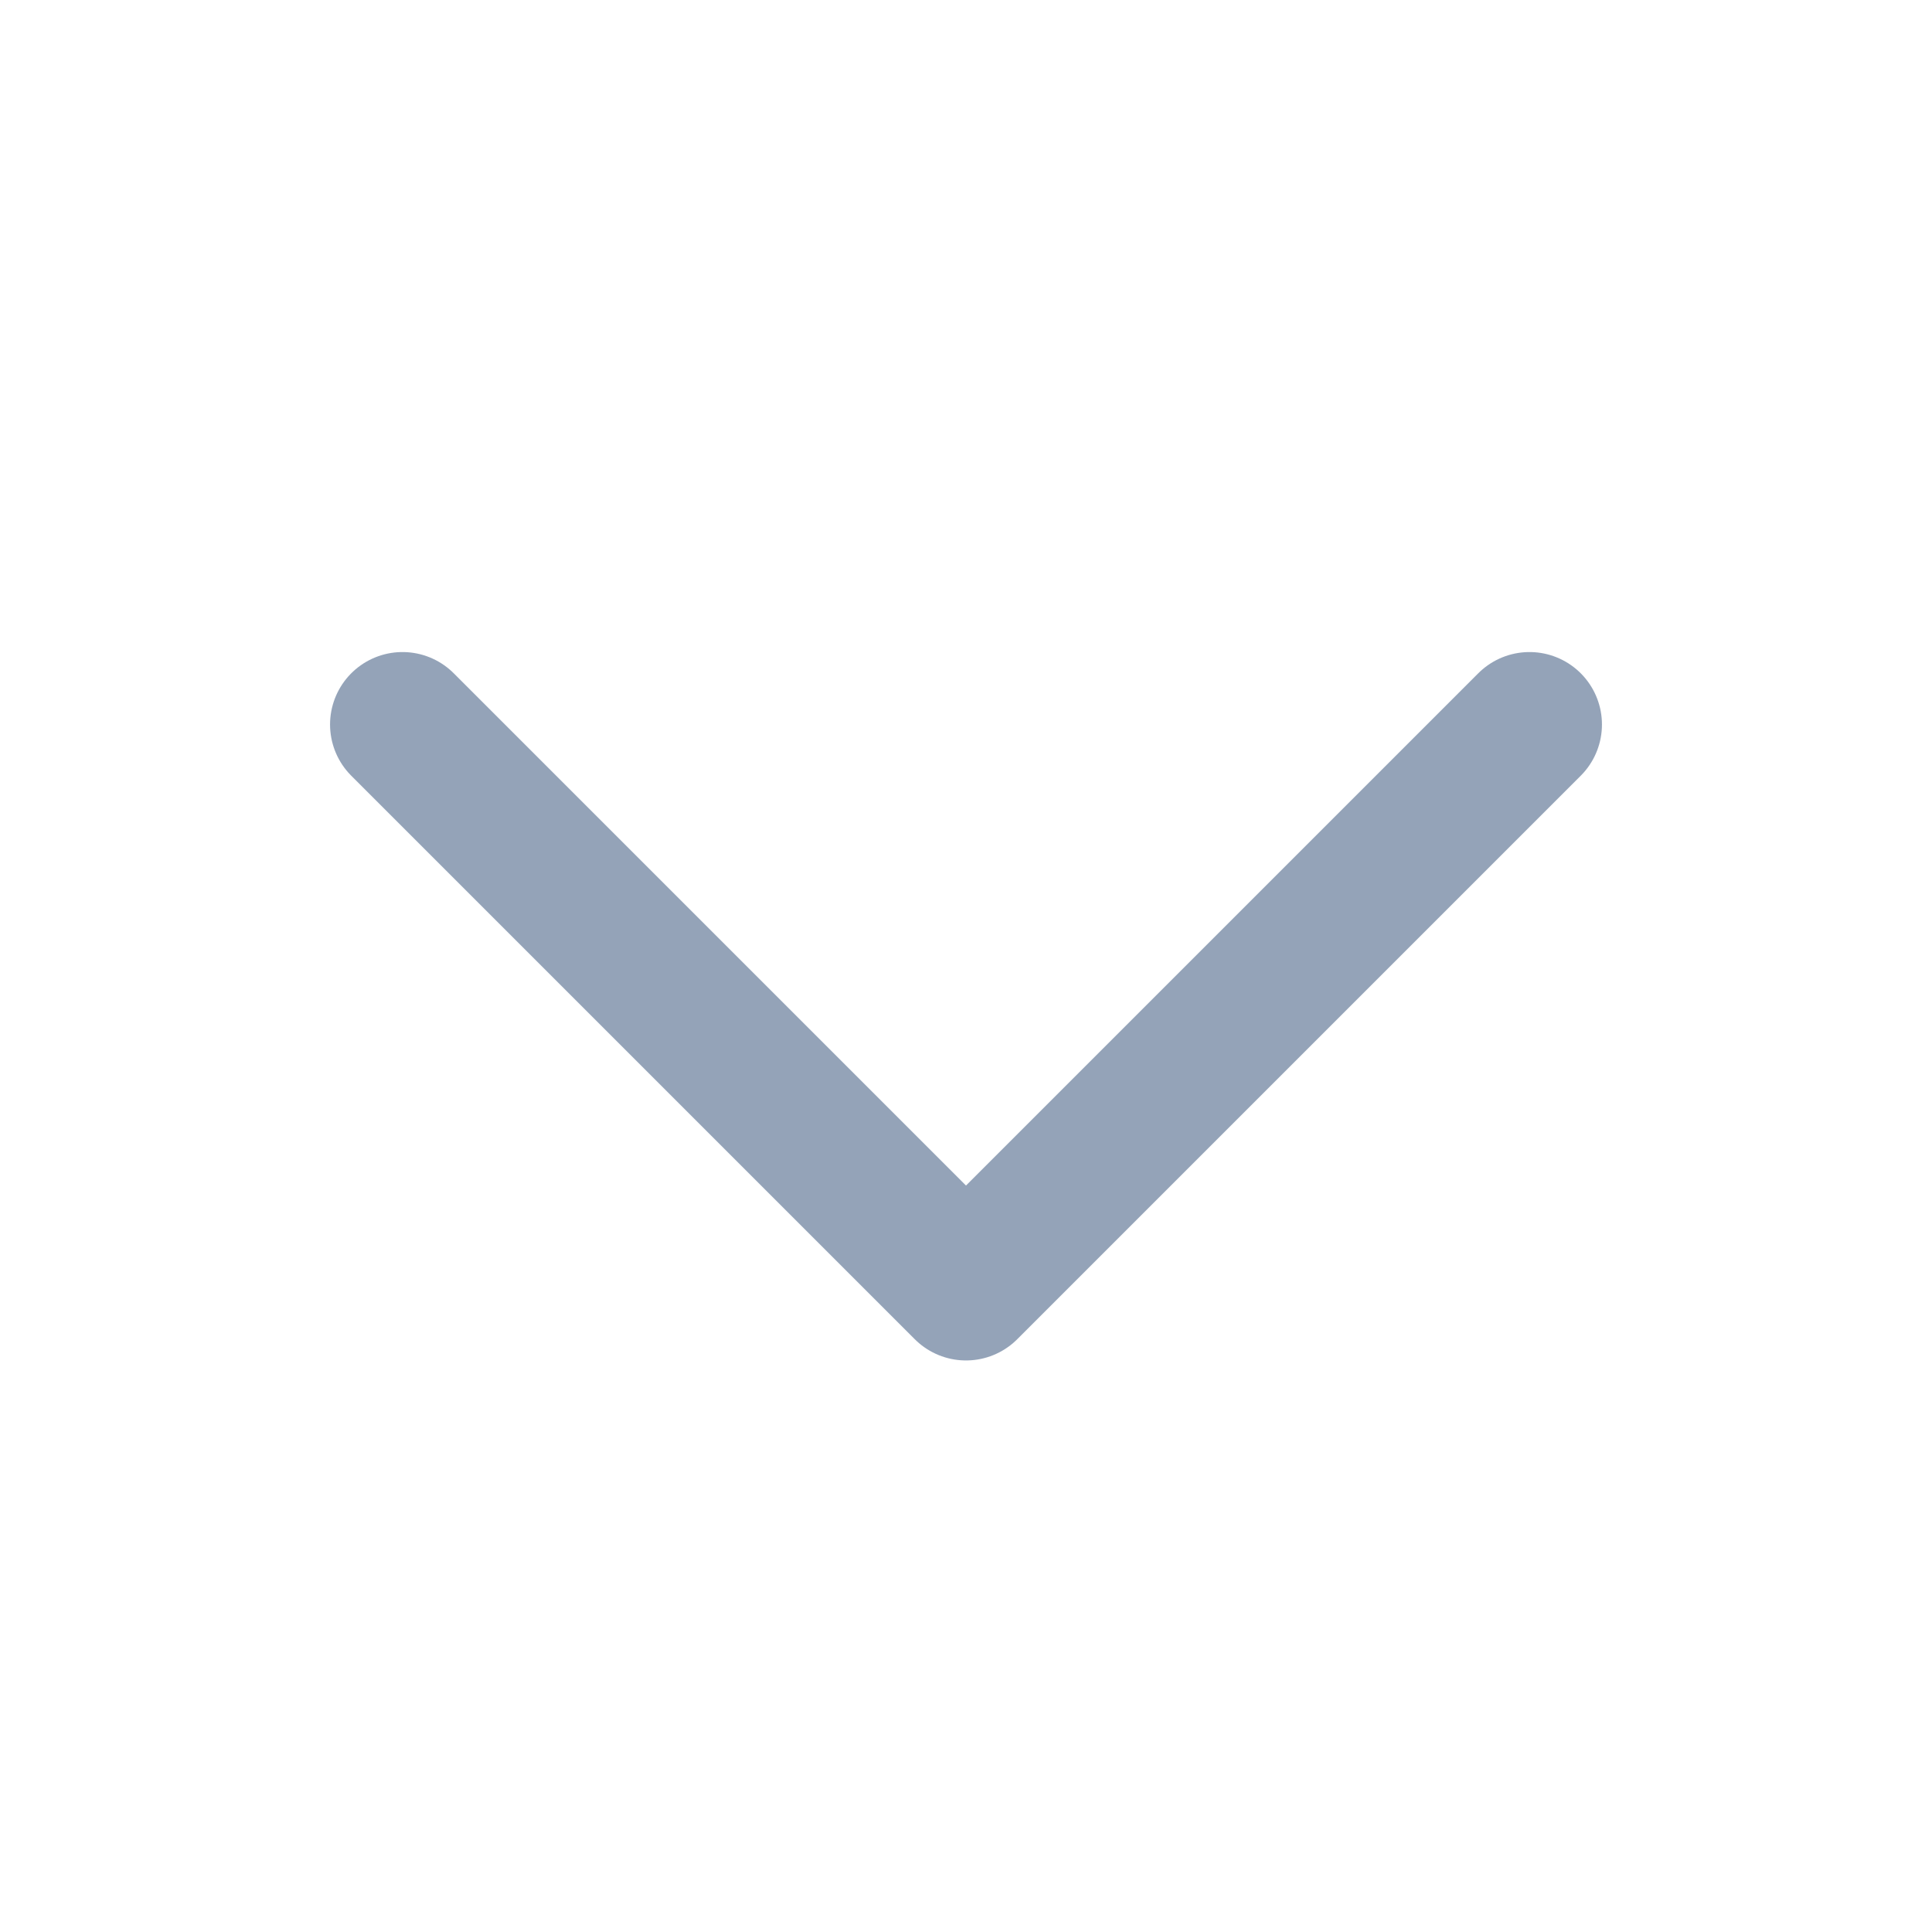
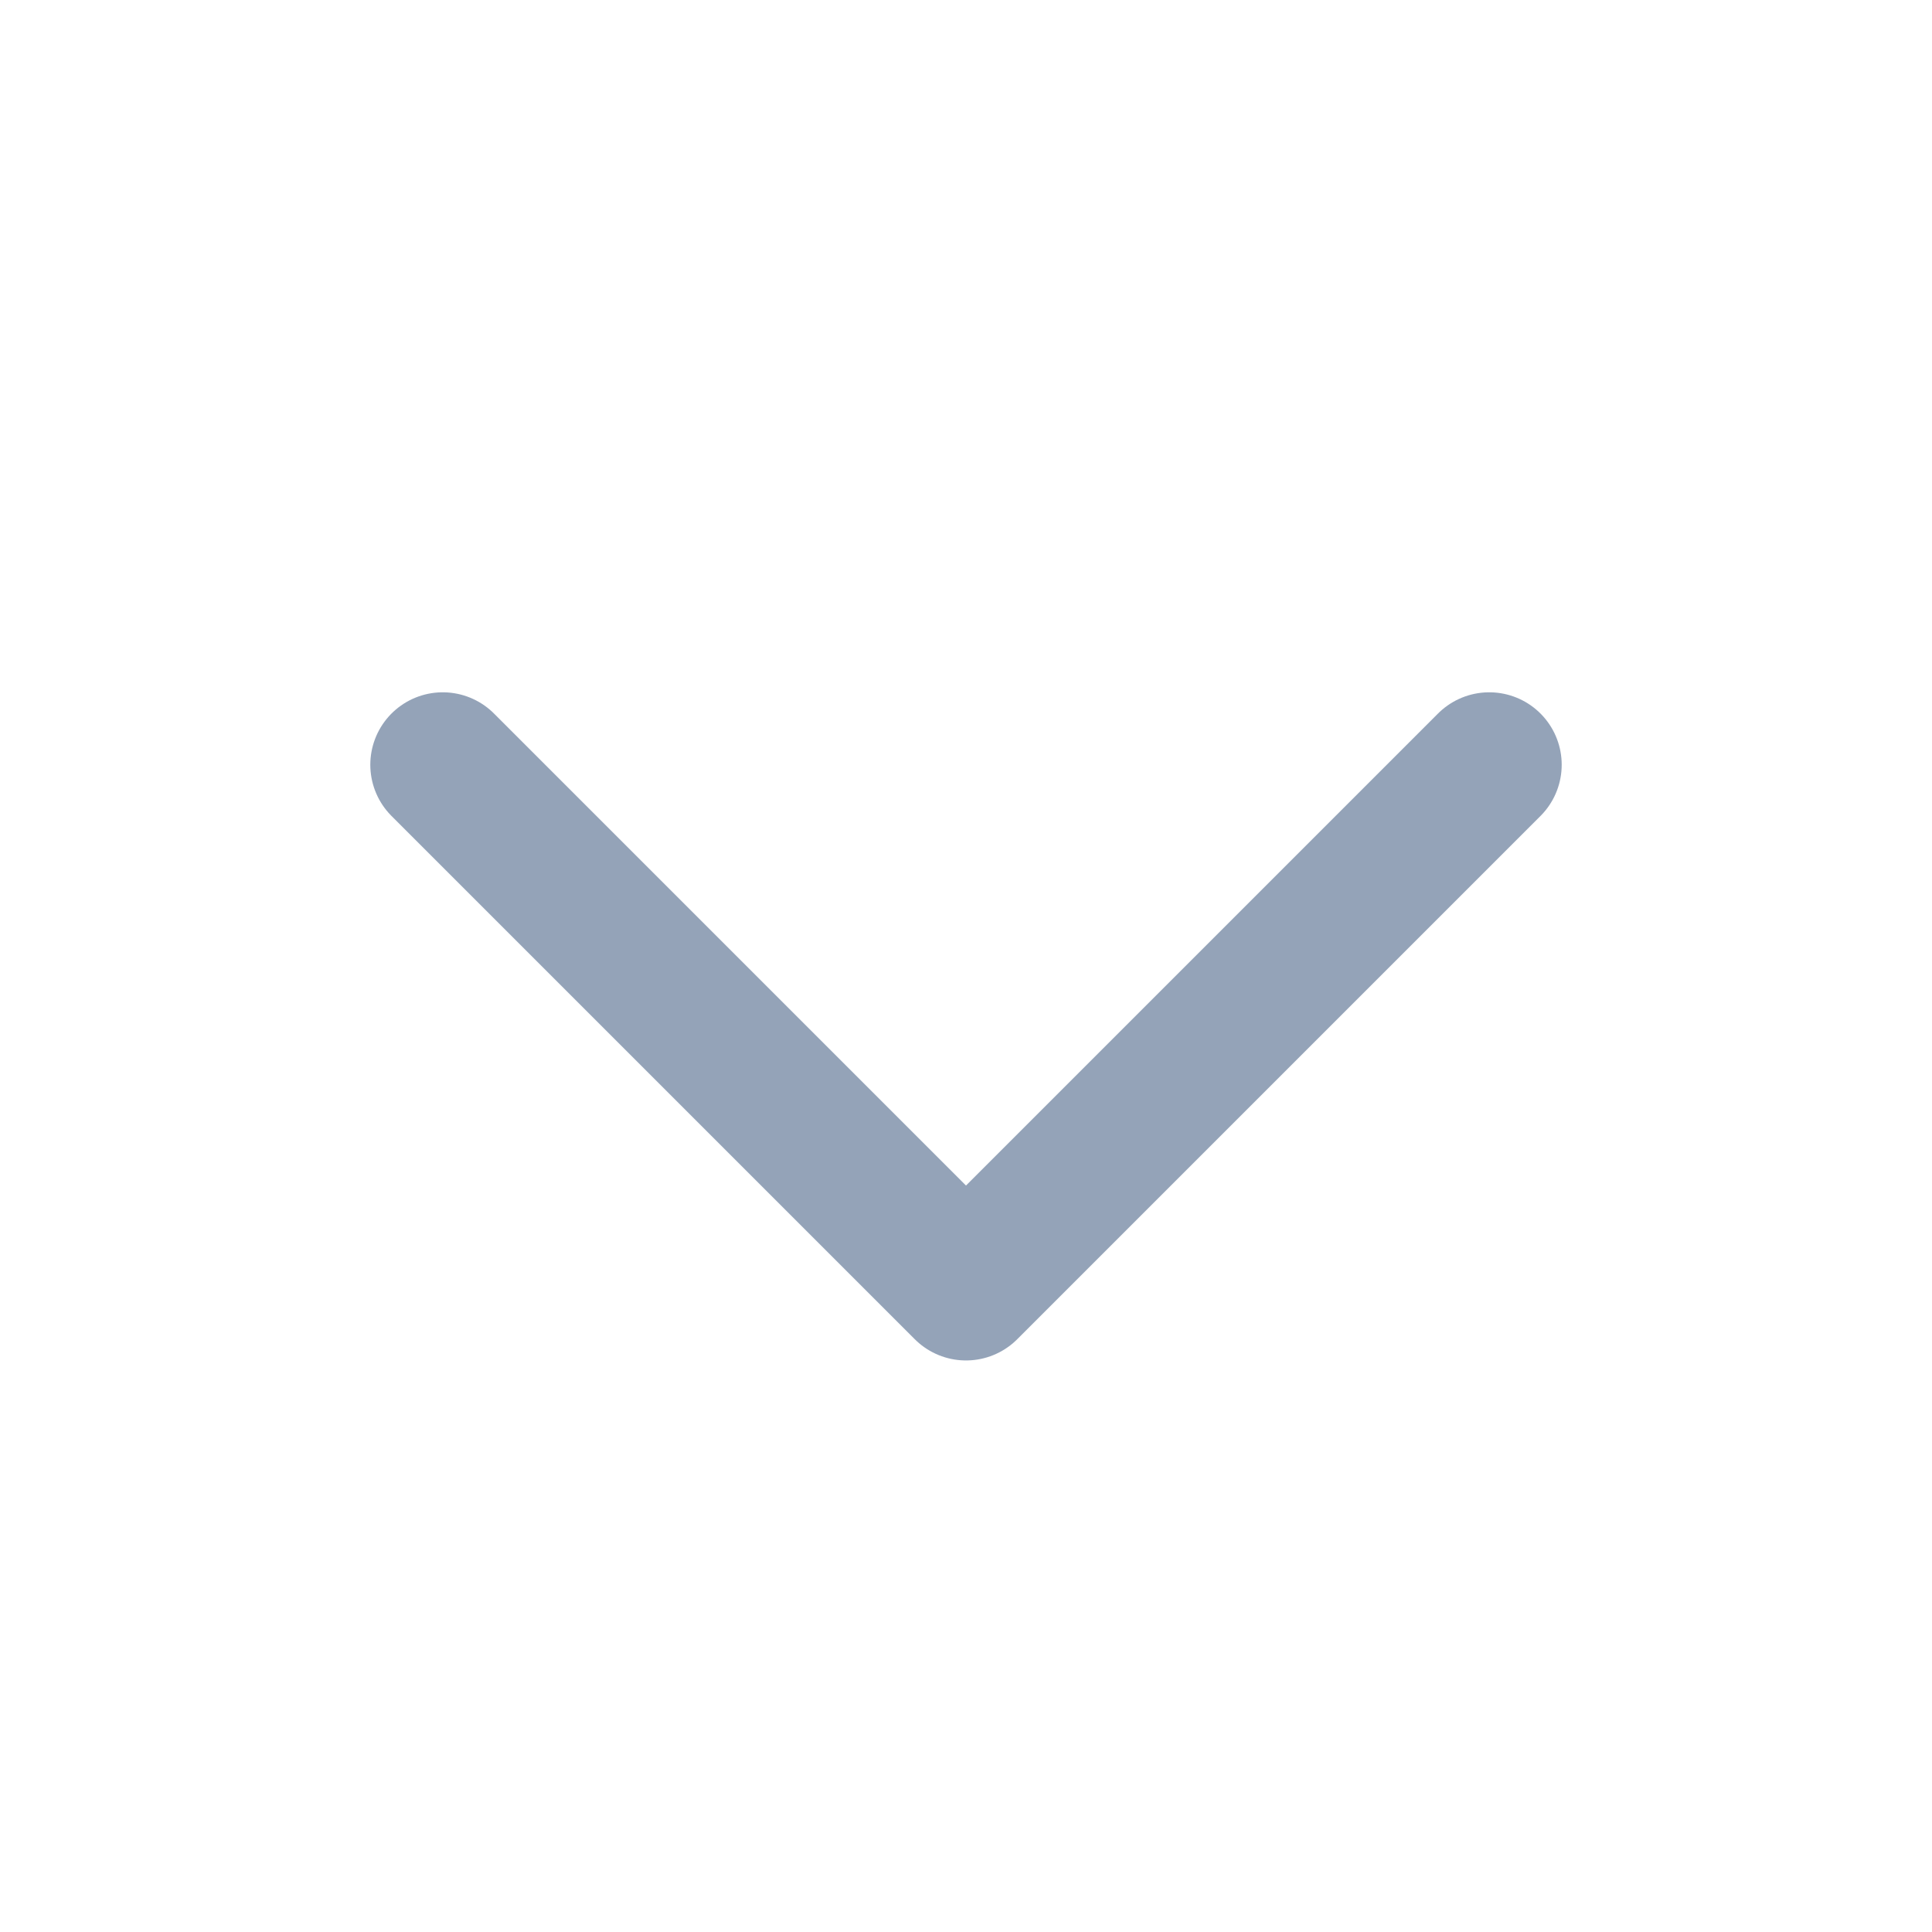
<svg xmlns="http://www.w3.org/2000/svg" width="24" height="24" viewBox="0 0 24 24" fill="none">
-   <path d="M5 9L12 16L19 9" stroke="#94A3B8" stroke-width="1.8" stroke-linecap="round" stroke-linejoin="round" />
+   <g fill="none" stroke="#94A3B8" stroke-width="1.8" stroke-linecap="round" stroke-linejoin="round">
+     <path d="M5.5 9.5 12 16l6.5-6.5" />
+   </g>
</svg>
